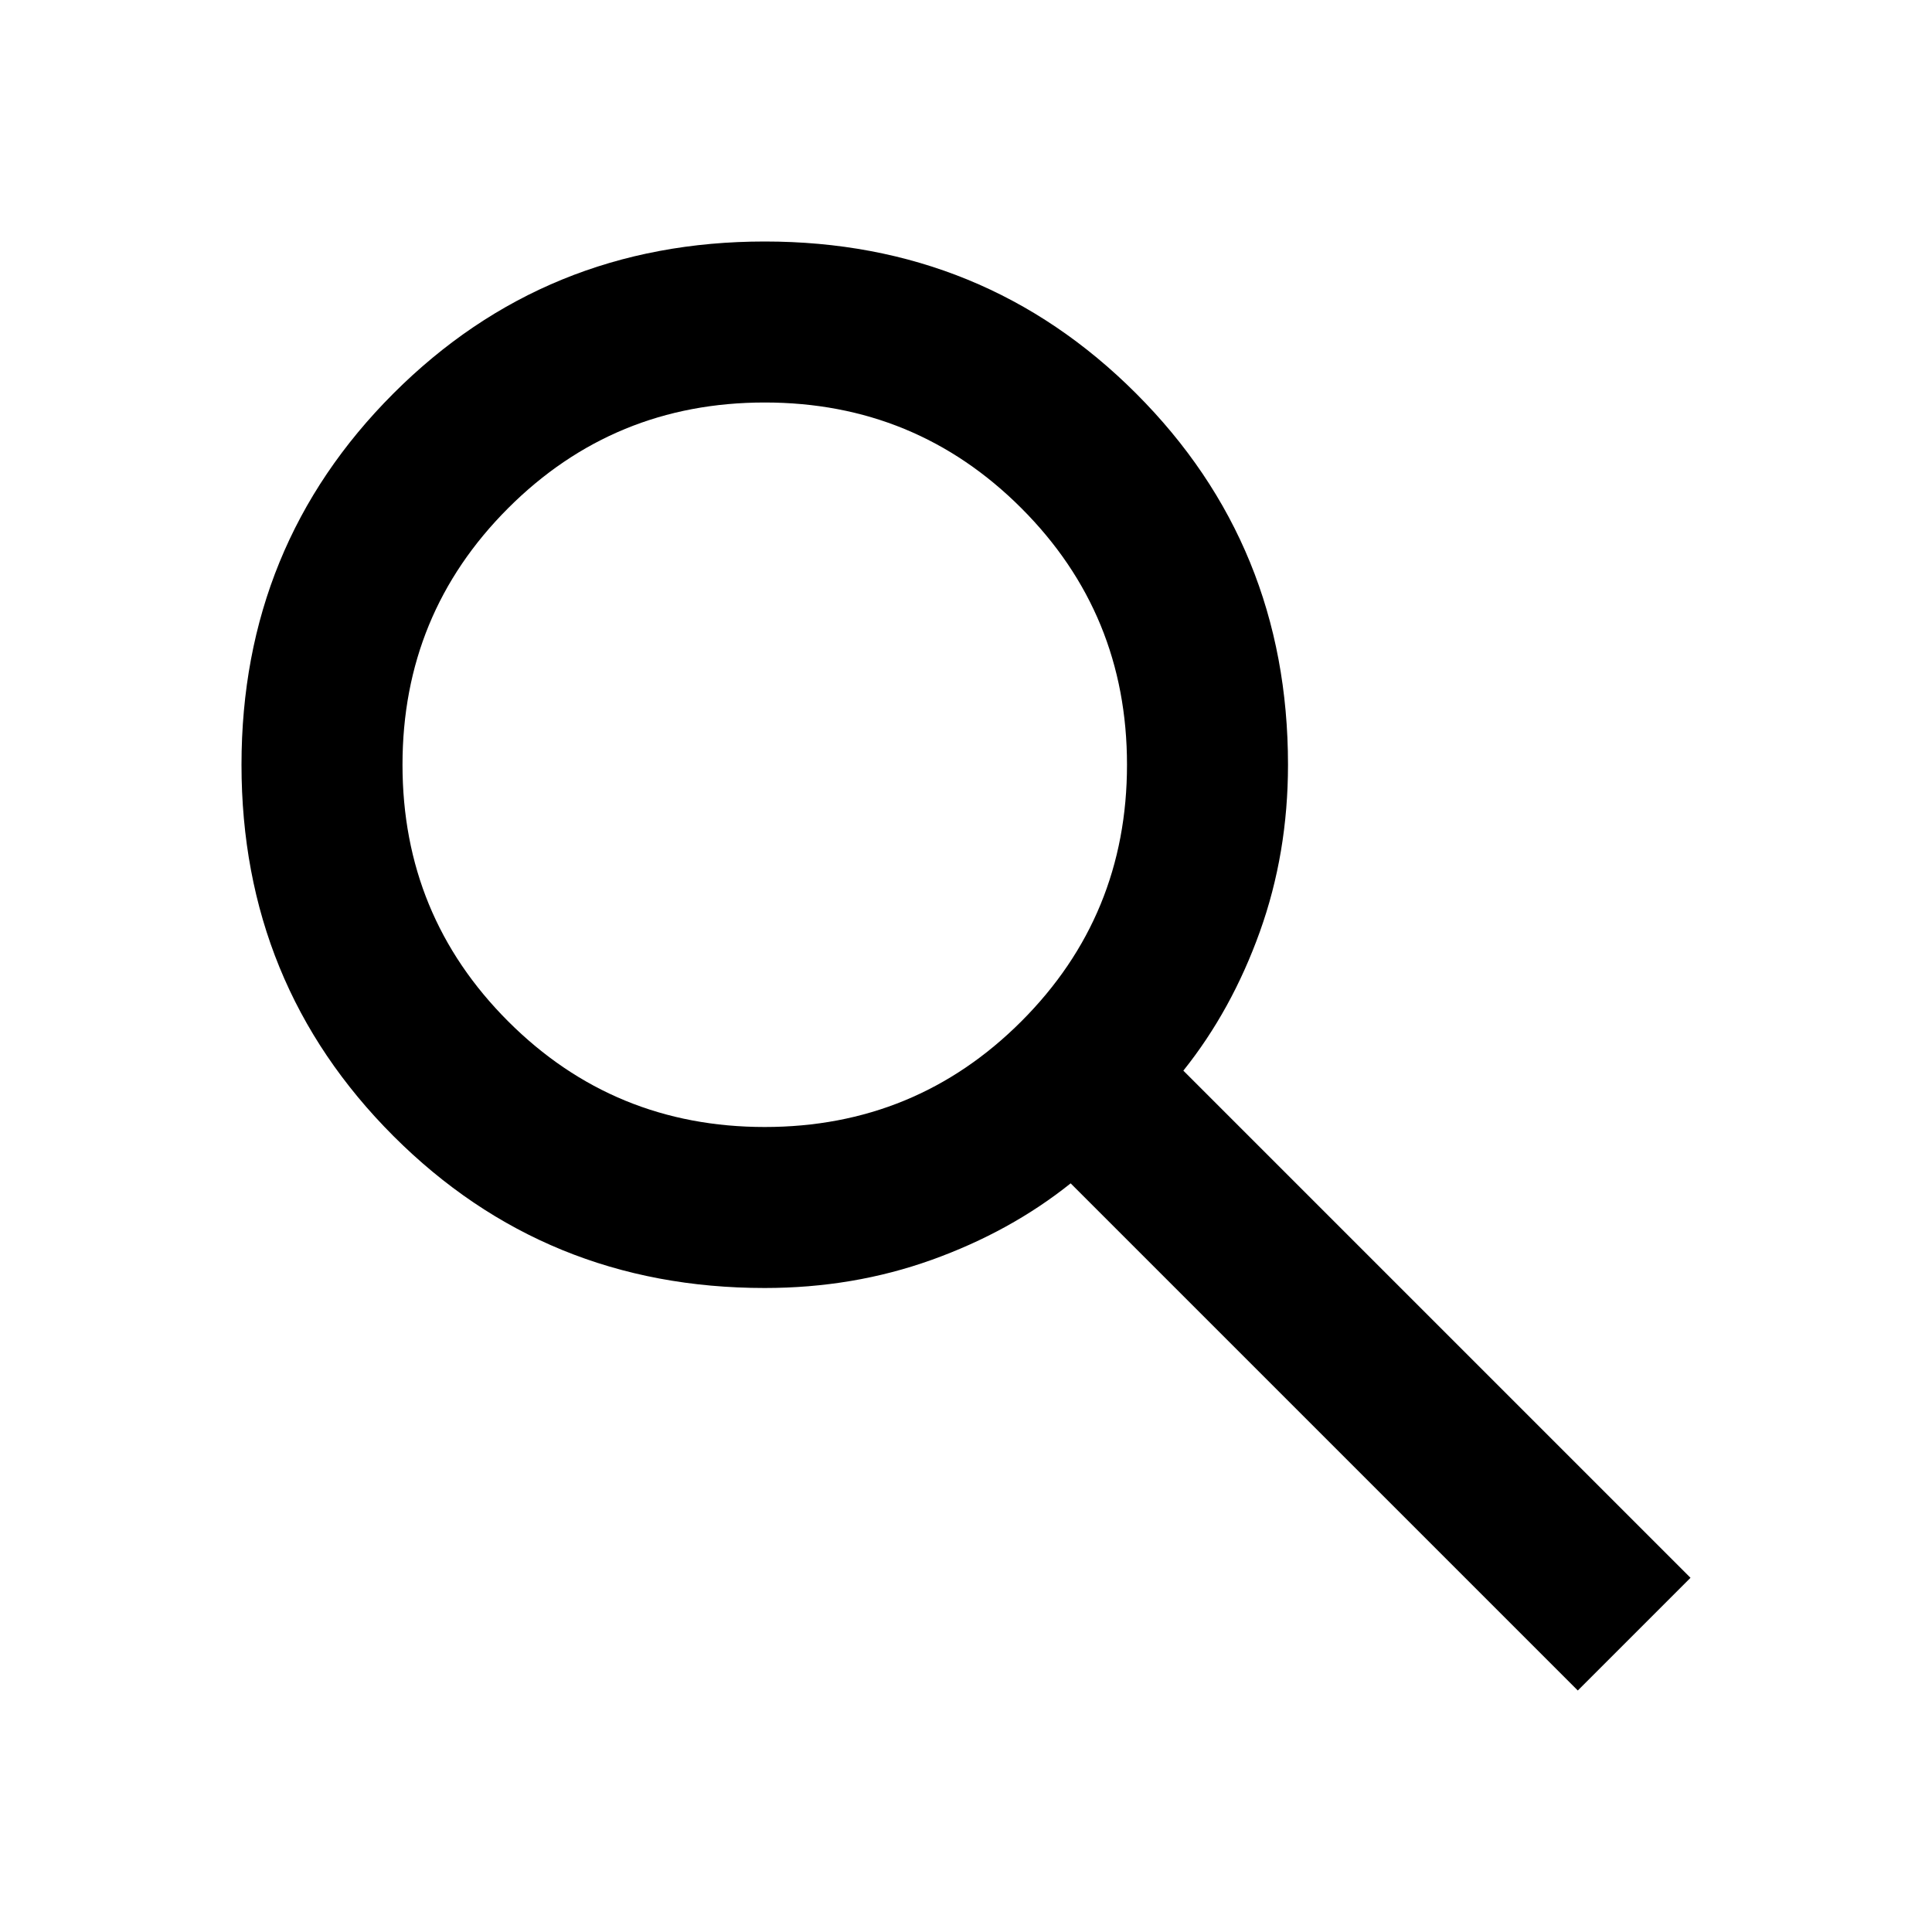
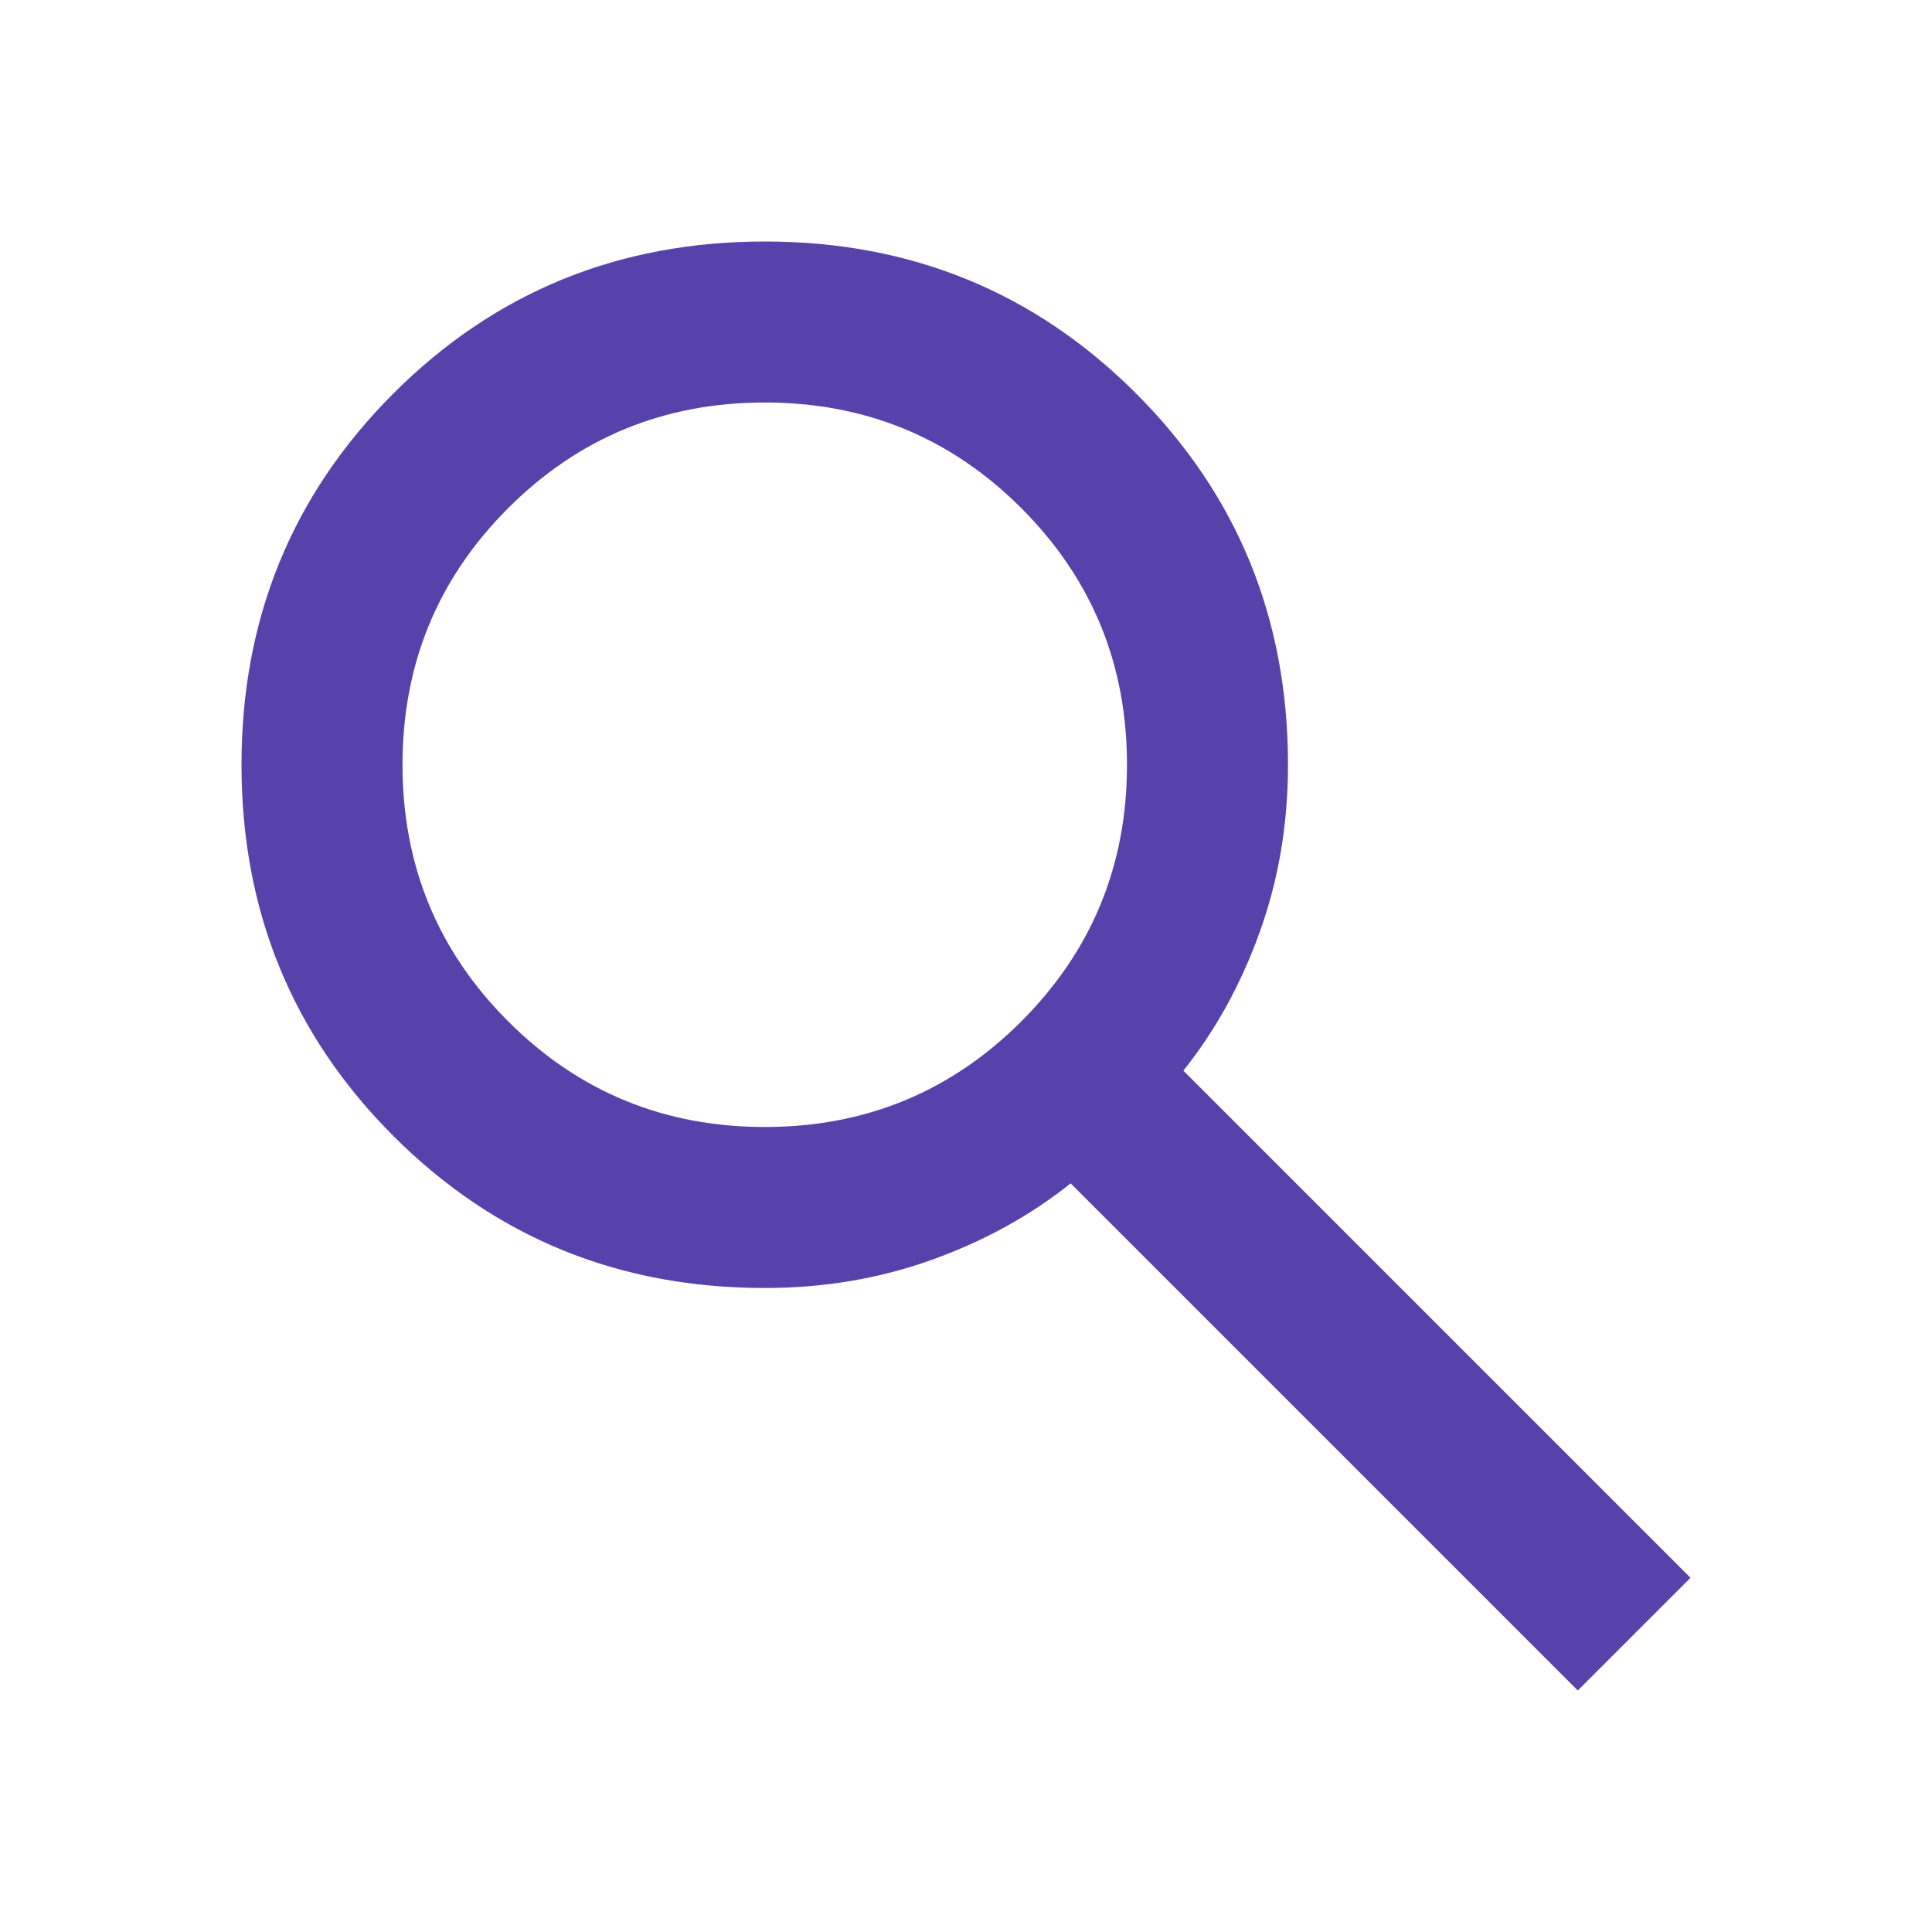
- <svg xmlns="http://www.w3.org/2000/svg" height="24px" viewBox="0 -960 960 960" width="24px" fill="#000000">
+ <svg xmlns="http://www.w3.org/2000/svg" height="24px" viewBox="0 -960 960 960" width="24px" fill="#5742ac">
  <path d="M784-120 532-372q-30 24-69 38t-83 14q-109 0-184.5-75.5T120-580q0-109 75.5-184.5T380-840q109 0 184.5 75.5T640-580q0 44-14 83t-38 69l252 252-56 56ZM380-400q75 0 127.5-52.5T560-580q0-75-52.5-127.5T380-760q-75 0-127.5 52.5T200-580q0 75 52.5 127.5T380-400Z" />
</svg>
